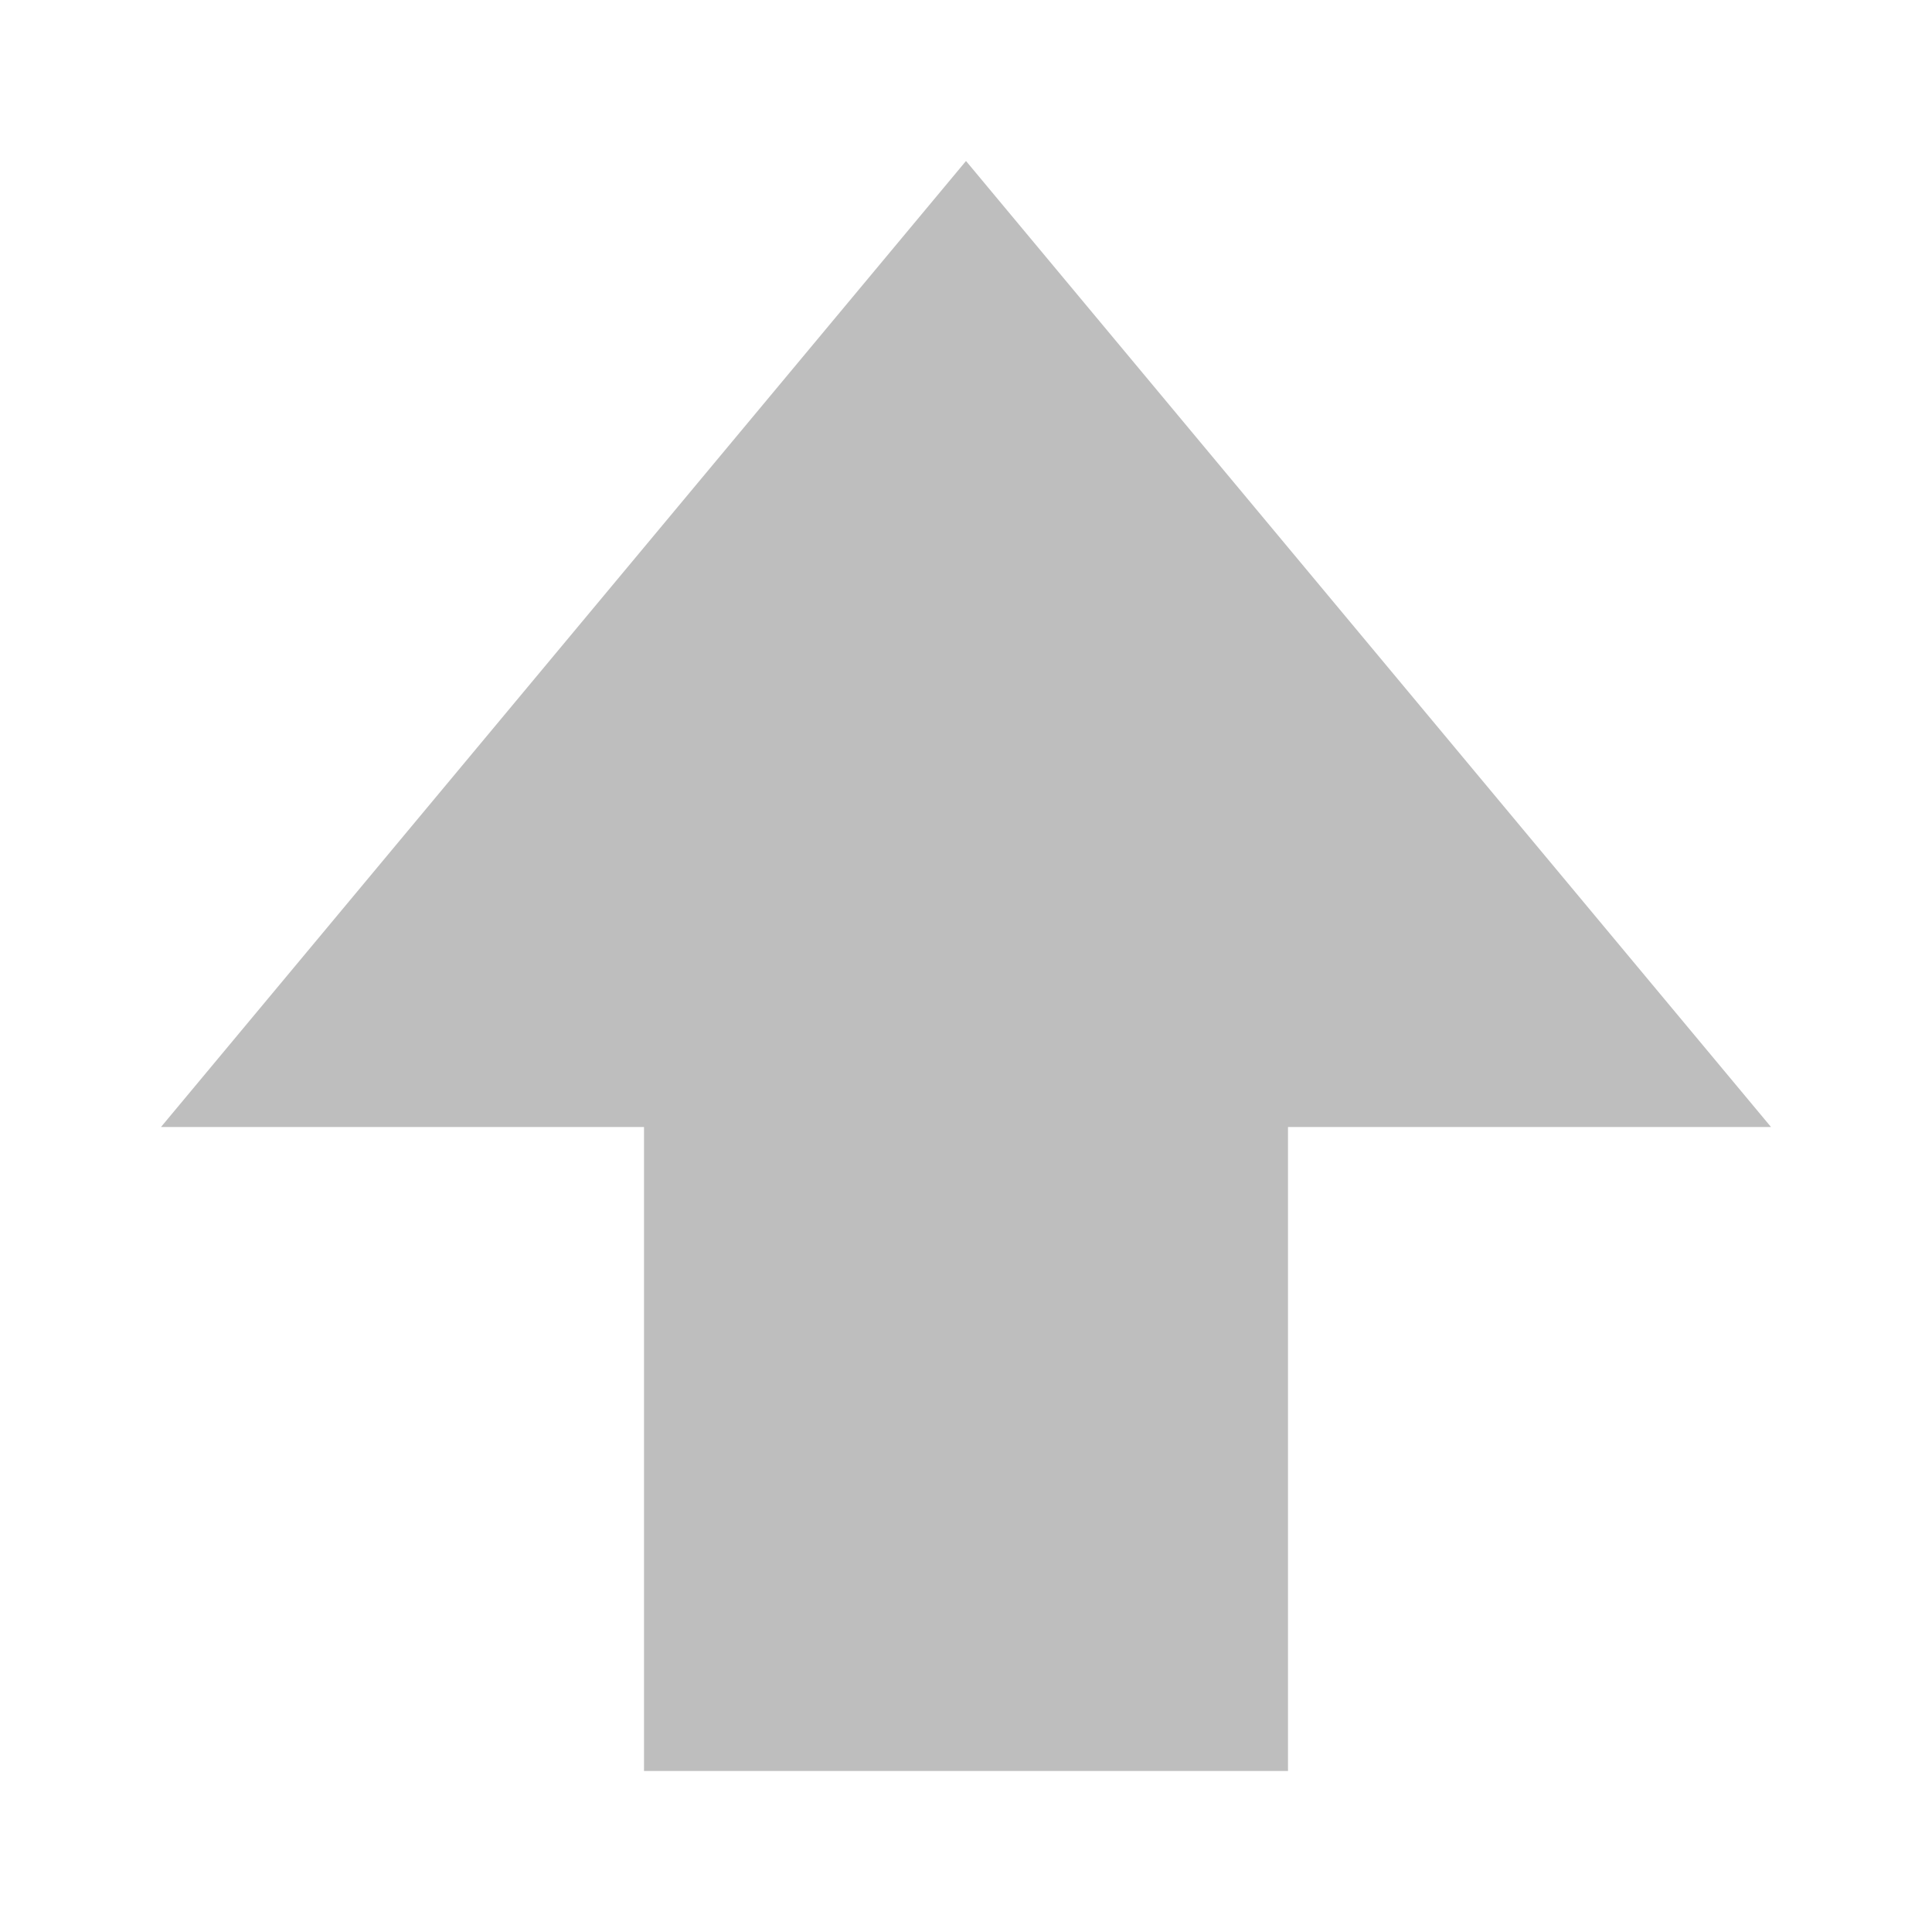
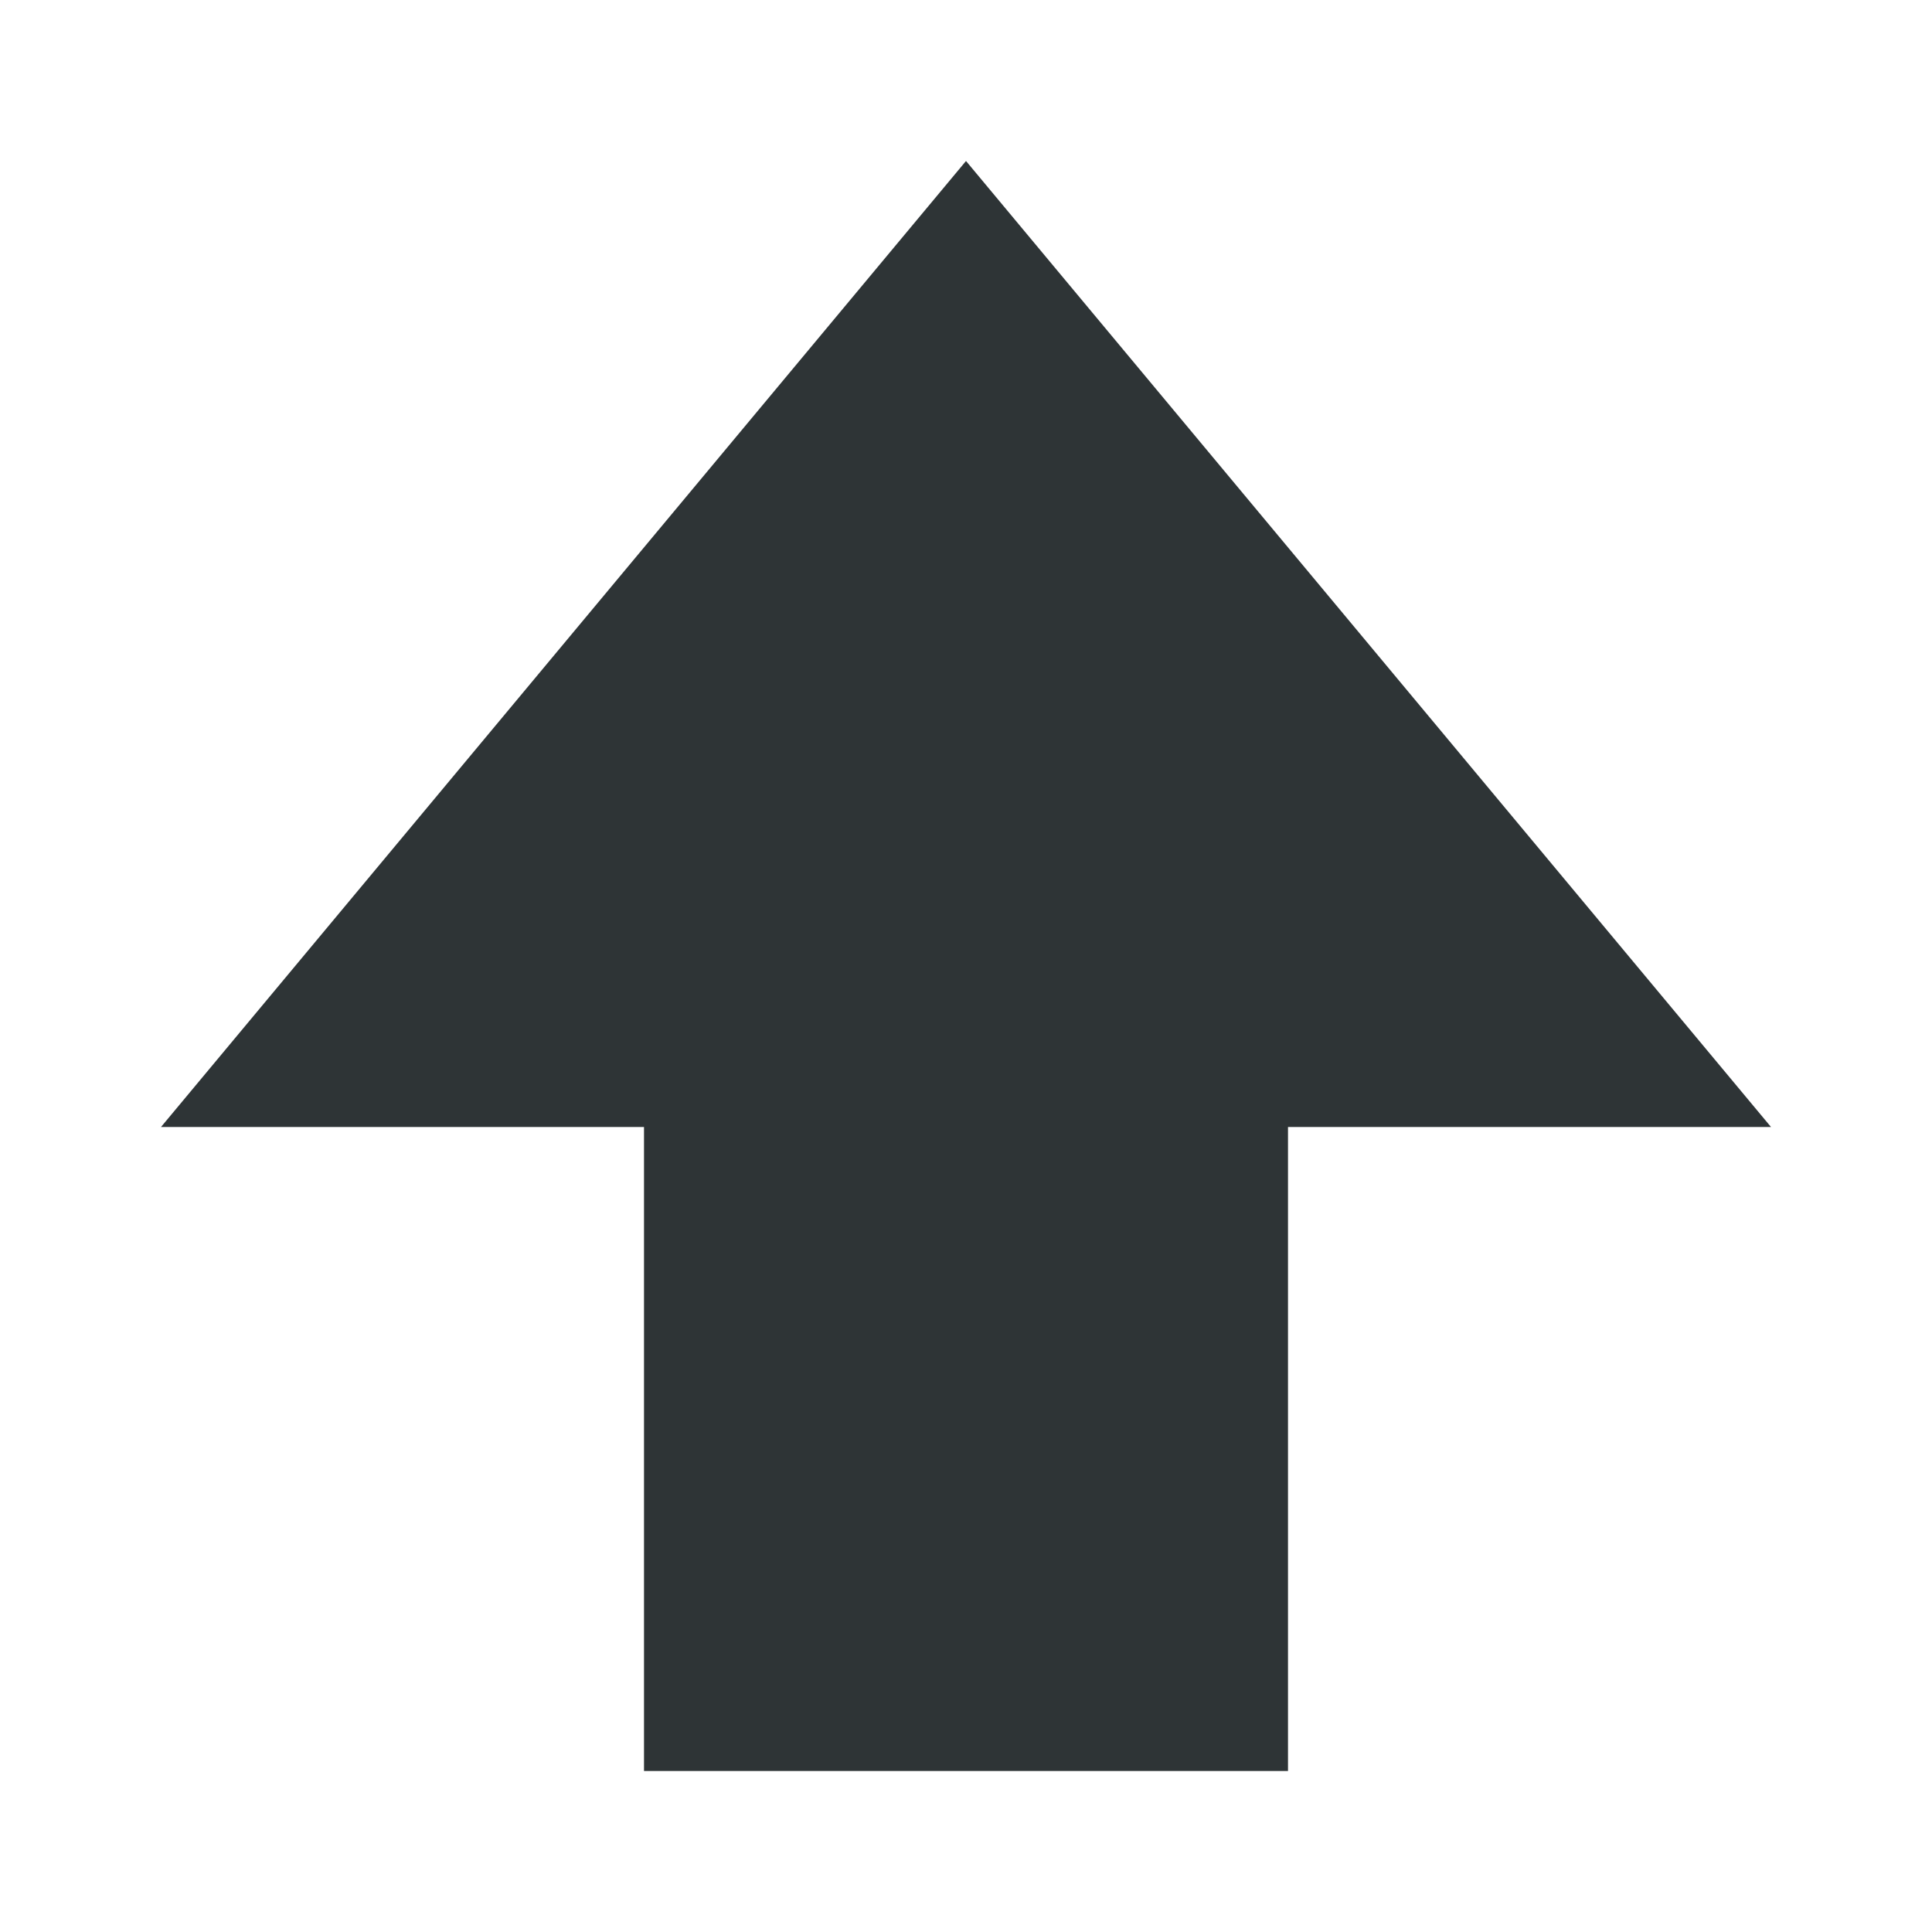
- <svg xmlns="http://www.w3.org/2000/svg" class="keyboard-key" width="24" height="24">
-   <path d="M8 22v-8H2L12 2l10 12h-6v8z" style="marker:none" color="#000" overflow="visible" fill="#bebebe" />
+ <svg xmlns="http://www.w3.org/2000/svg" class="keyboard-key" width="24" height="24" version="1.1" id="svg4">
+   <defs id="defs8" />
+   <path d="M8 22v-8H2L12 2l10 12h-6v8z" style="marker:none;fill:#2e3436;fill-opacity:1" color="#000" overflow="visible" fill="#bebebe" id="path2" />
</svg>
